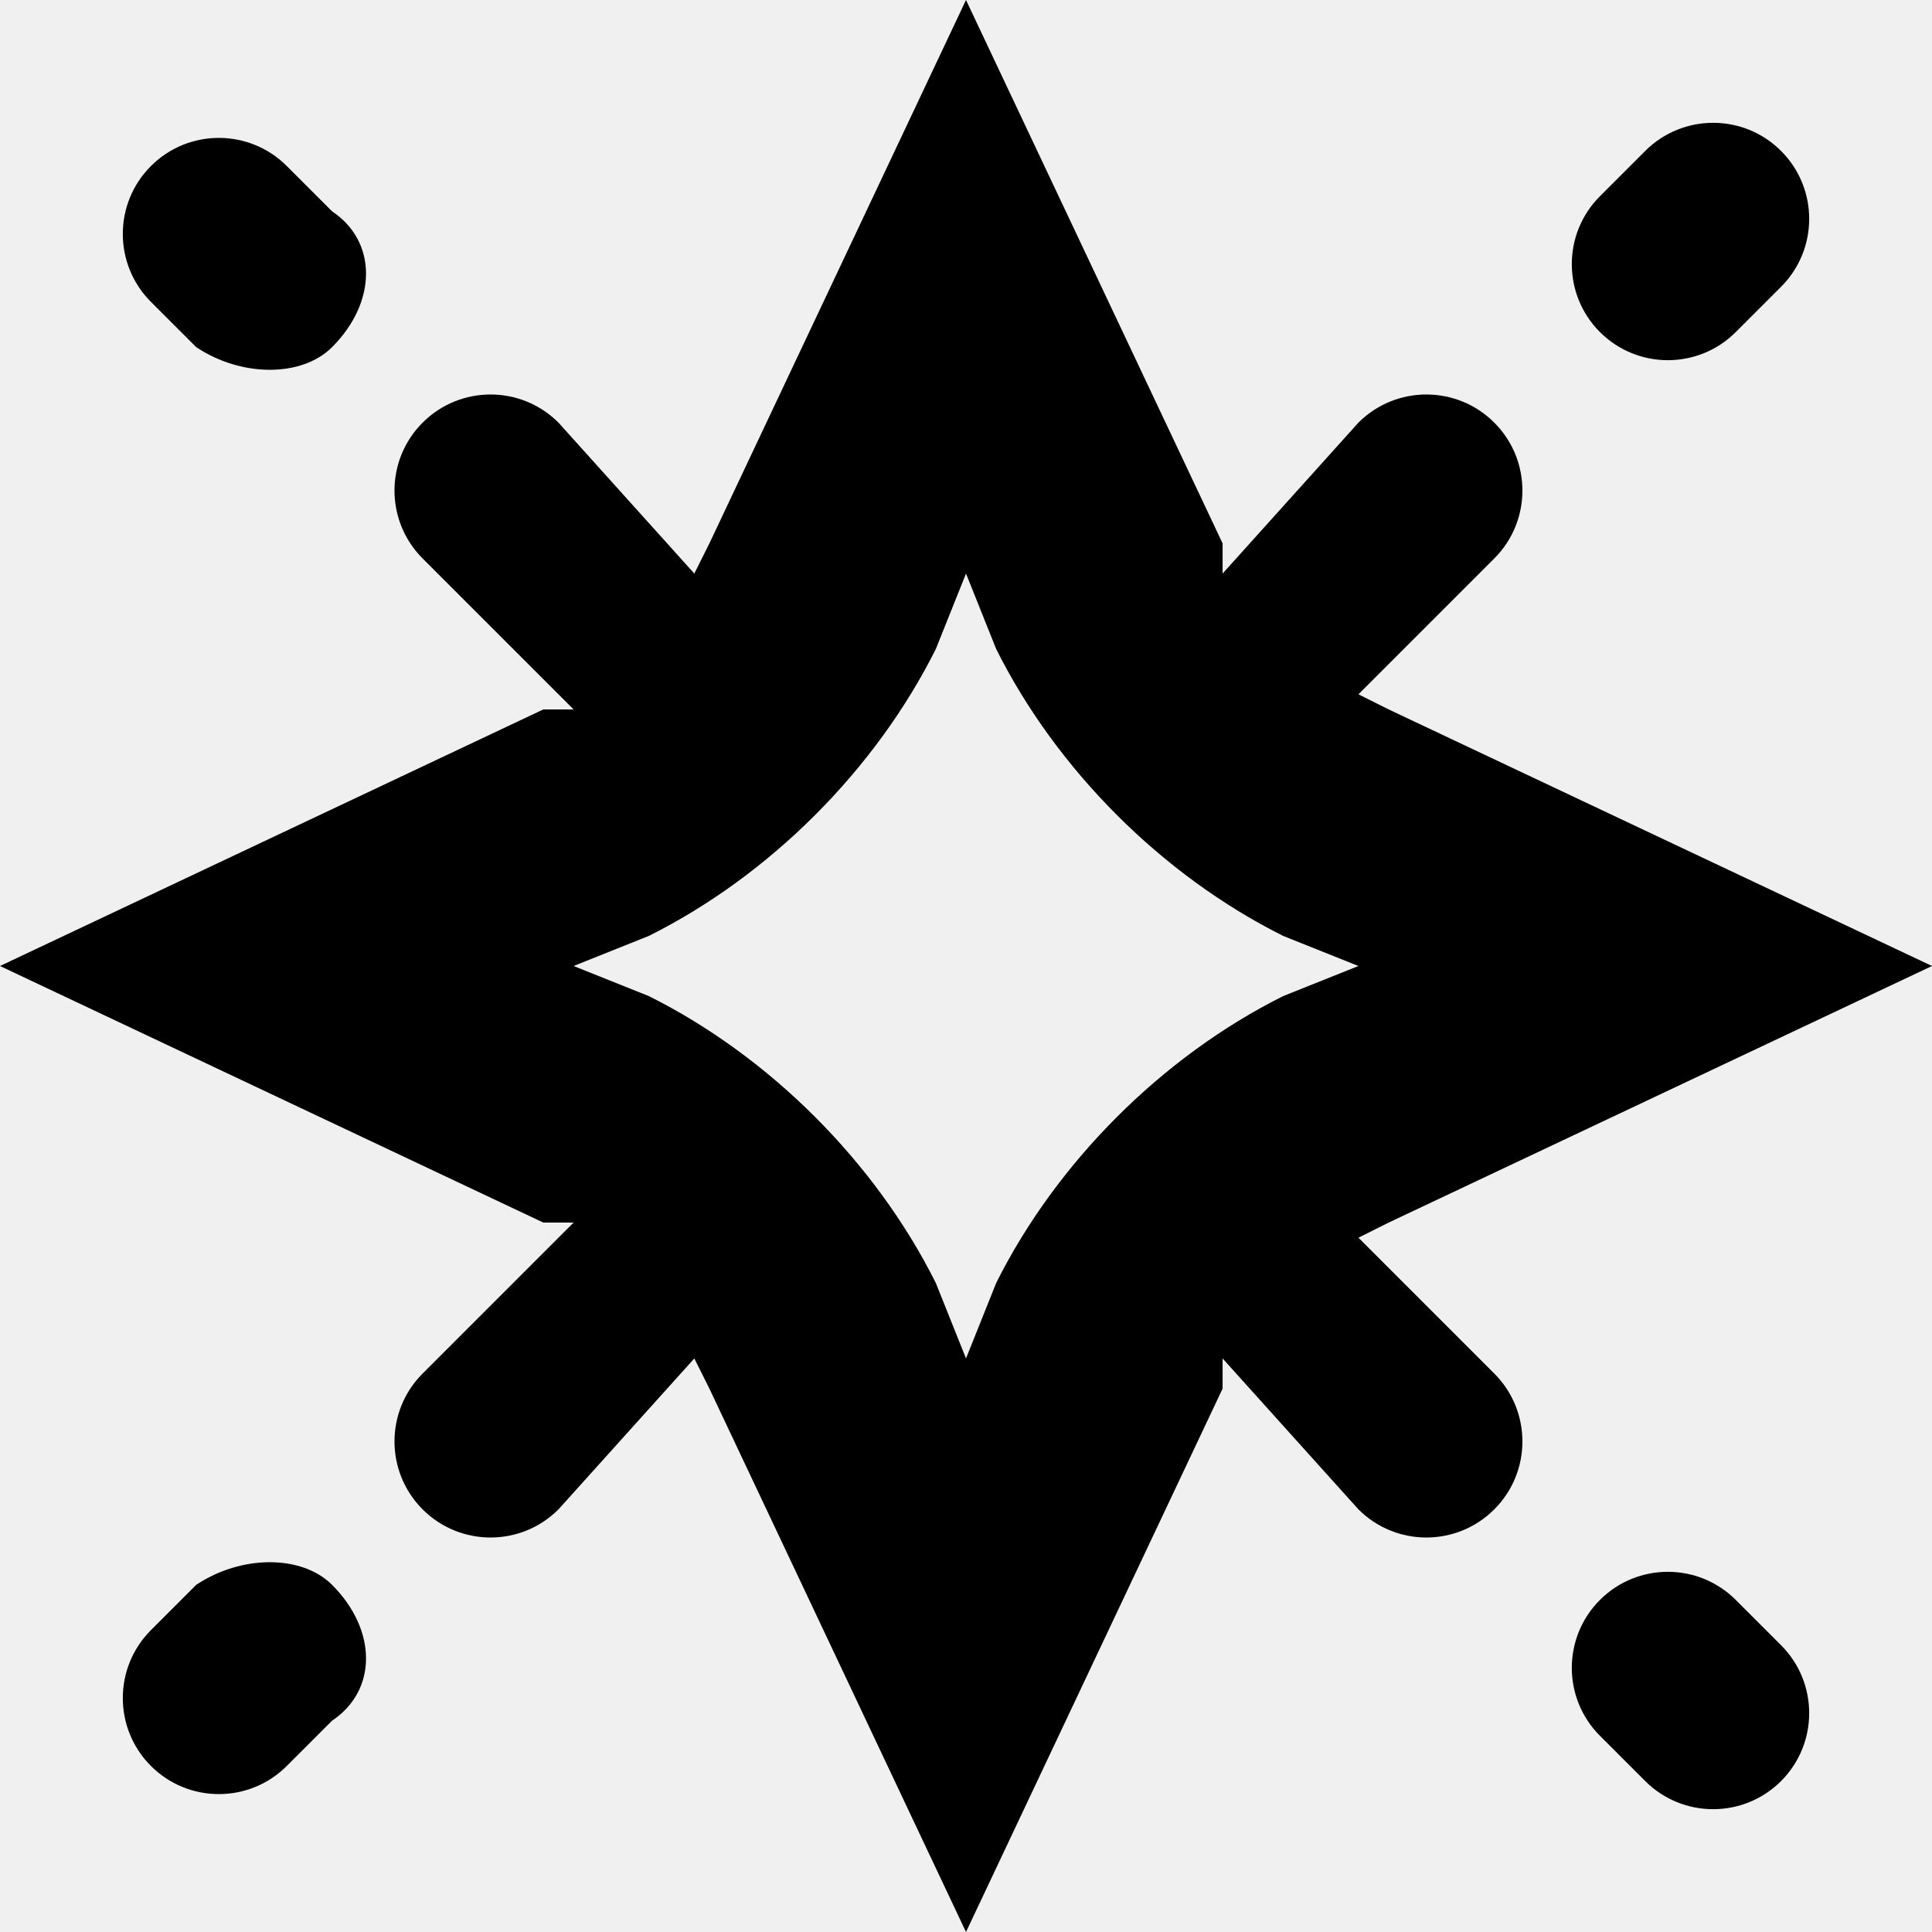
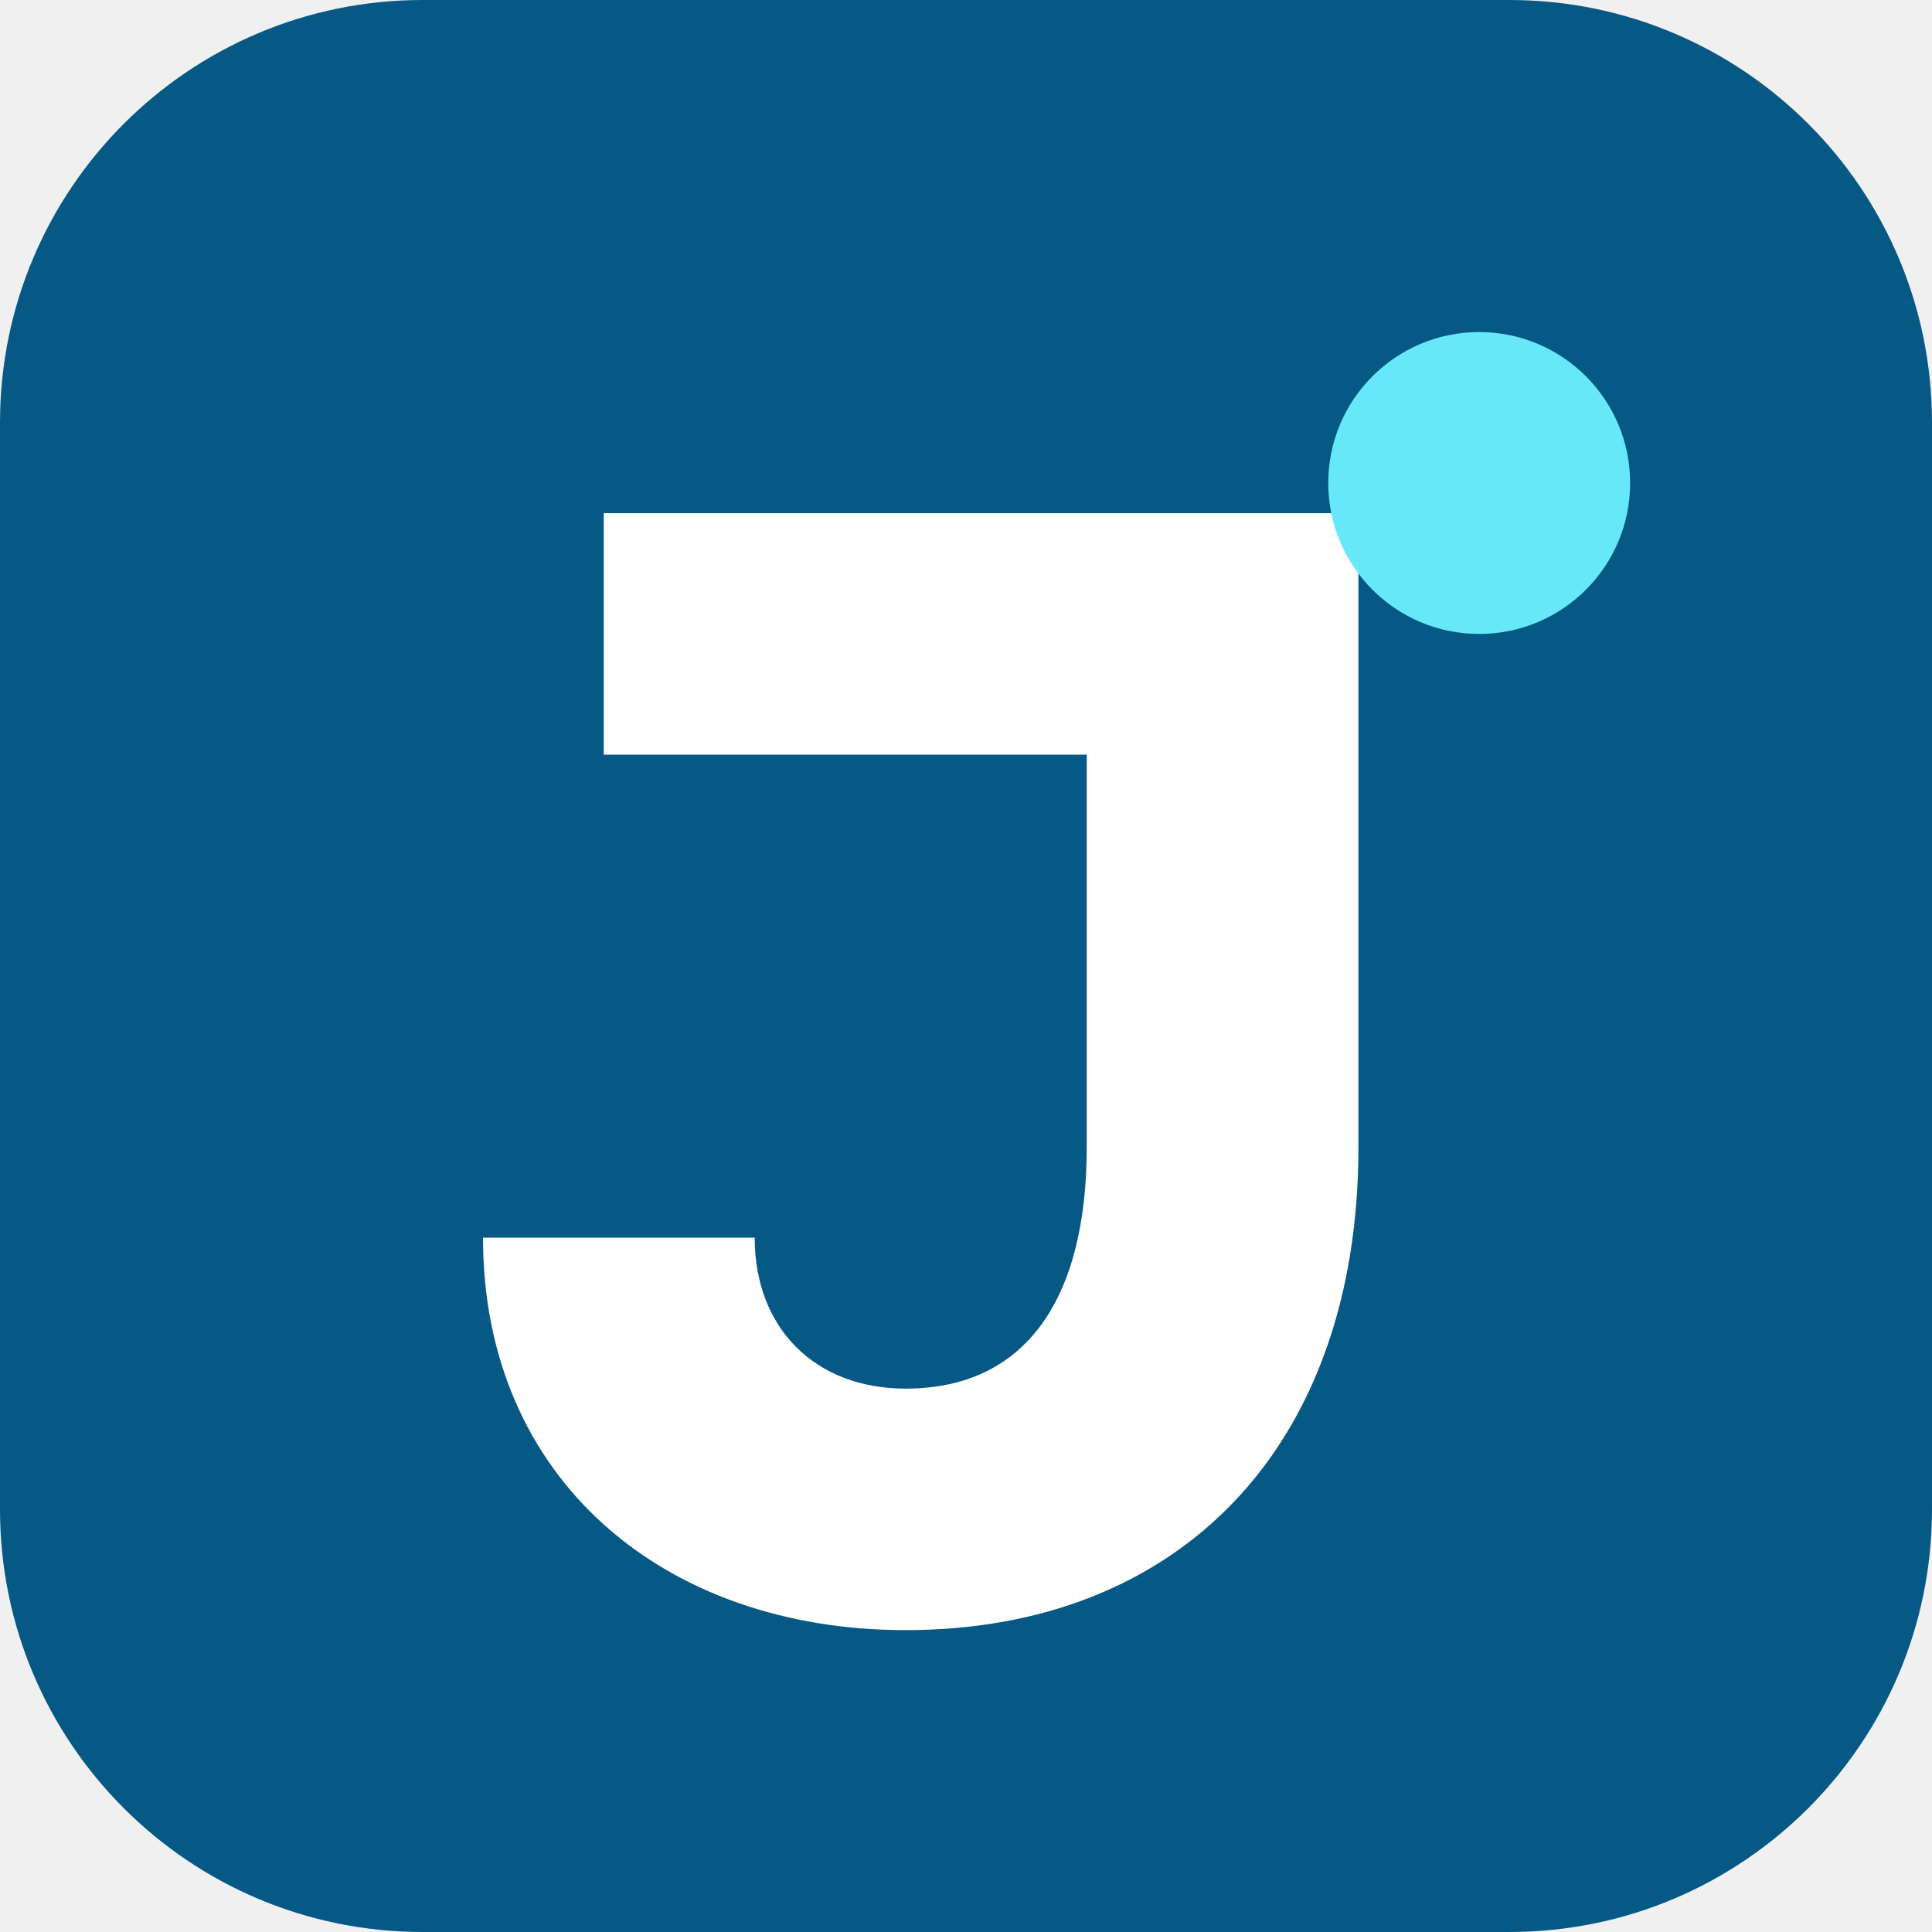
- <svg xmlns="http://www.w3.org/2000/svg" viewBox="0 0 128 128">
-   <path fill-rule="evenodd" d="M81 36 64 0 47 36l-1 2-9-10a6 6 0 0 0-9 9l10 10h-2L0 64l36 17h2L28 91a6 6 0 1 0 9 9l9-10 1 2 17 36 17-36v-2l9 10a6 6 0 1 0 9-9l-9-9 2-1 36-17-36-17-2-1 9-9a6 6 0 1 0-9-9l-9 10v-2Zm-17 2-2 5c-4 8-11 15-19 19l-5 2 5 2c8 4 15 11 19 19l2 5 2-5c4-8 11-15 19-19l5-2-5-2c-8-4-15-11-19-19l-2-5Z" clip-rule="evenodd" />
-   <path d="M118 19a6 6 0 0 0-9-9l-3 3a6 6 0 1 0 9 9l3-3Zm-96 4c-2 2-6 2-9 0l-3-3a6 6 0 1 1 9-9l3 3c3 2 3 6 0 9Zm0 82c-2-2-6-2-9 0l-3 3a6 6 0 1 0 9 9l3-3c3-2 3-6 0-9Zm96 4a6 6 0 0 1-9 9l-3-3a6 6 0 1 1 9-9l3 3Z" />
-   <style>path{fill:#000}@media (prefers-color-scheme:dark){path{fill:#fff}}</style>
+ <svg xmlns="http://www.w3.org/2000/svg" viewBox="0 0 64 64" role="img" aria-label="JevCN">
+   <rect width="64" height="64" rx="14" fill="#075985" />
+   <path d="M20 17h25v21c0 10-6 16-15 16-8 0-14-5-14-13h9c0 3 2 5 5 5 4 0 6-3 6-8V25H20z" fill="#fff" />
+   <circle cx="49" cy="16" r="5" fill="#67e8f9" />
</svg>
